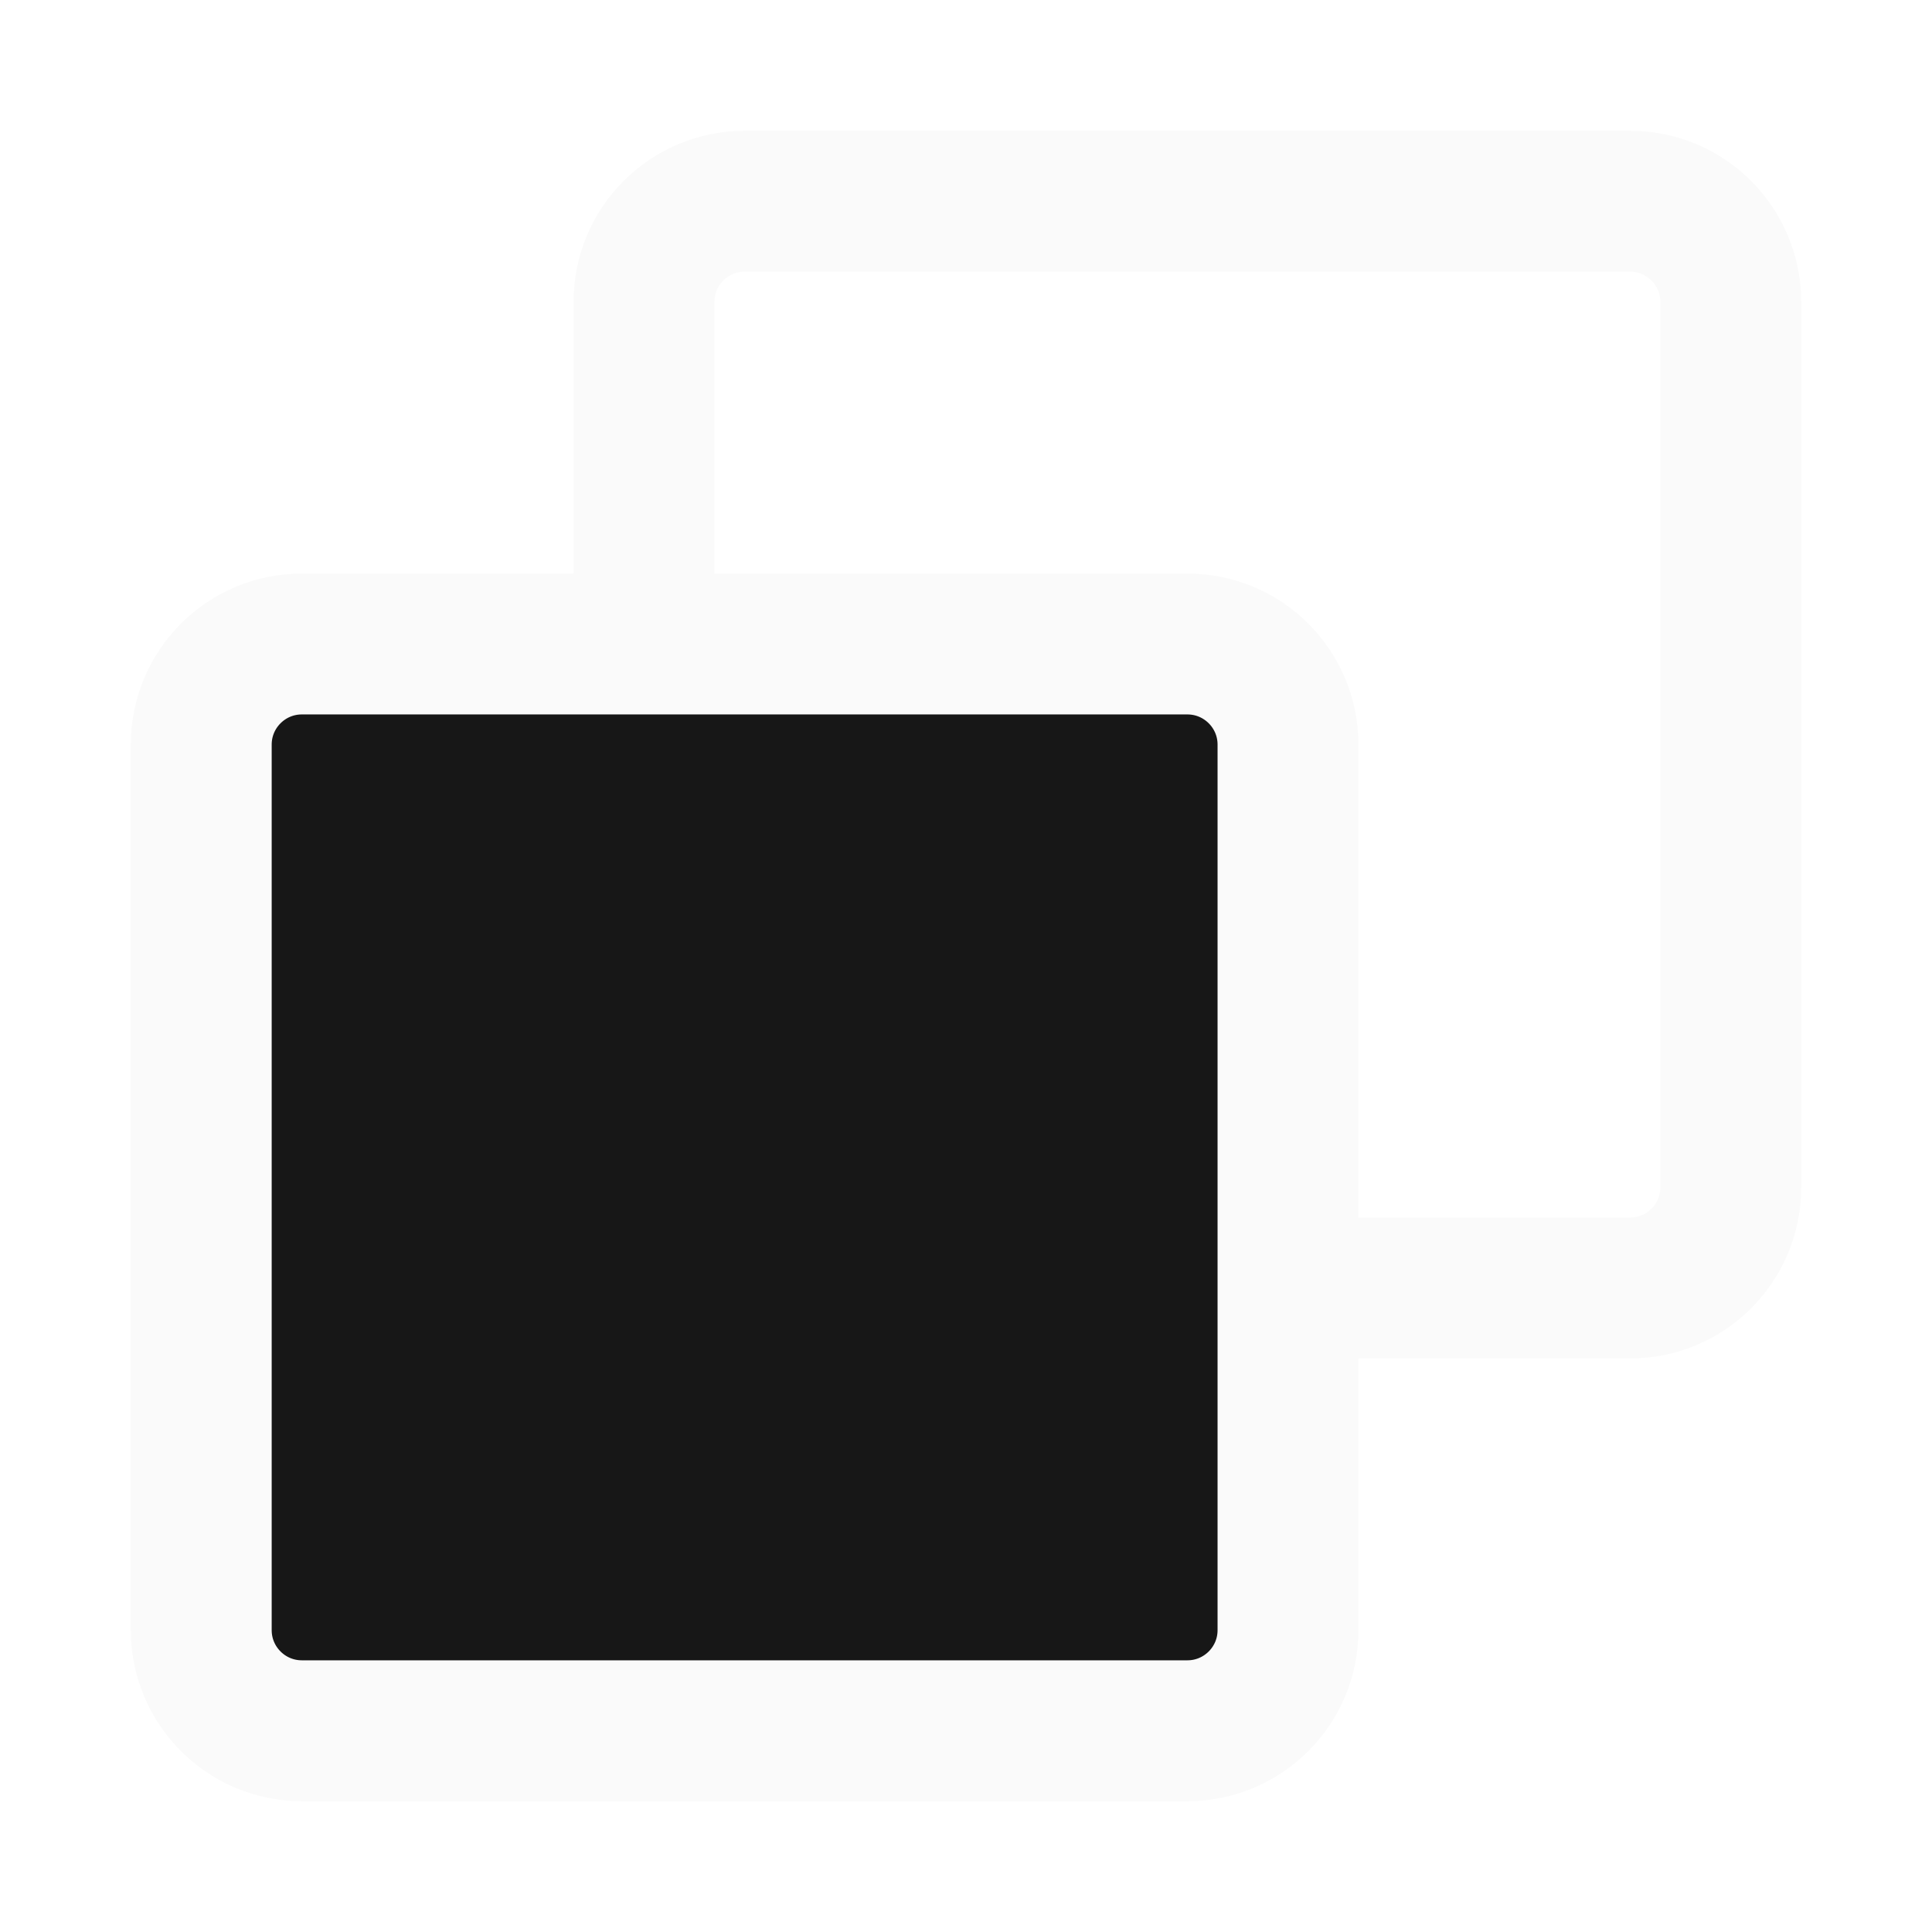
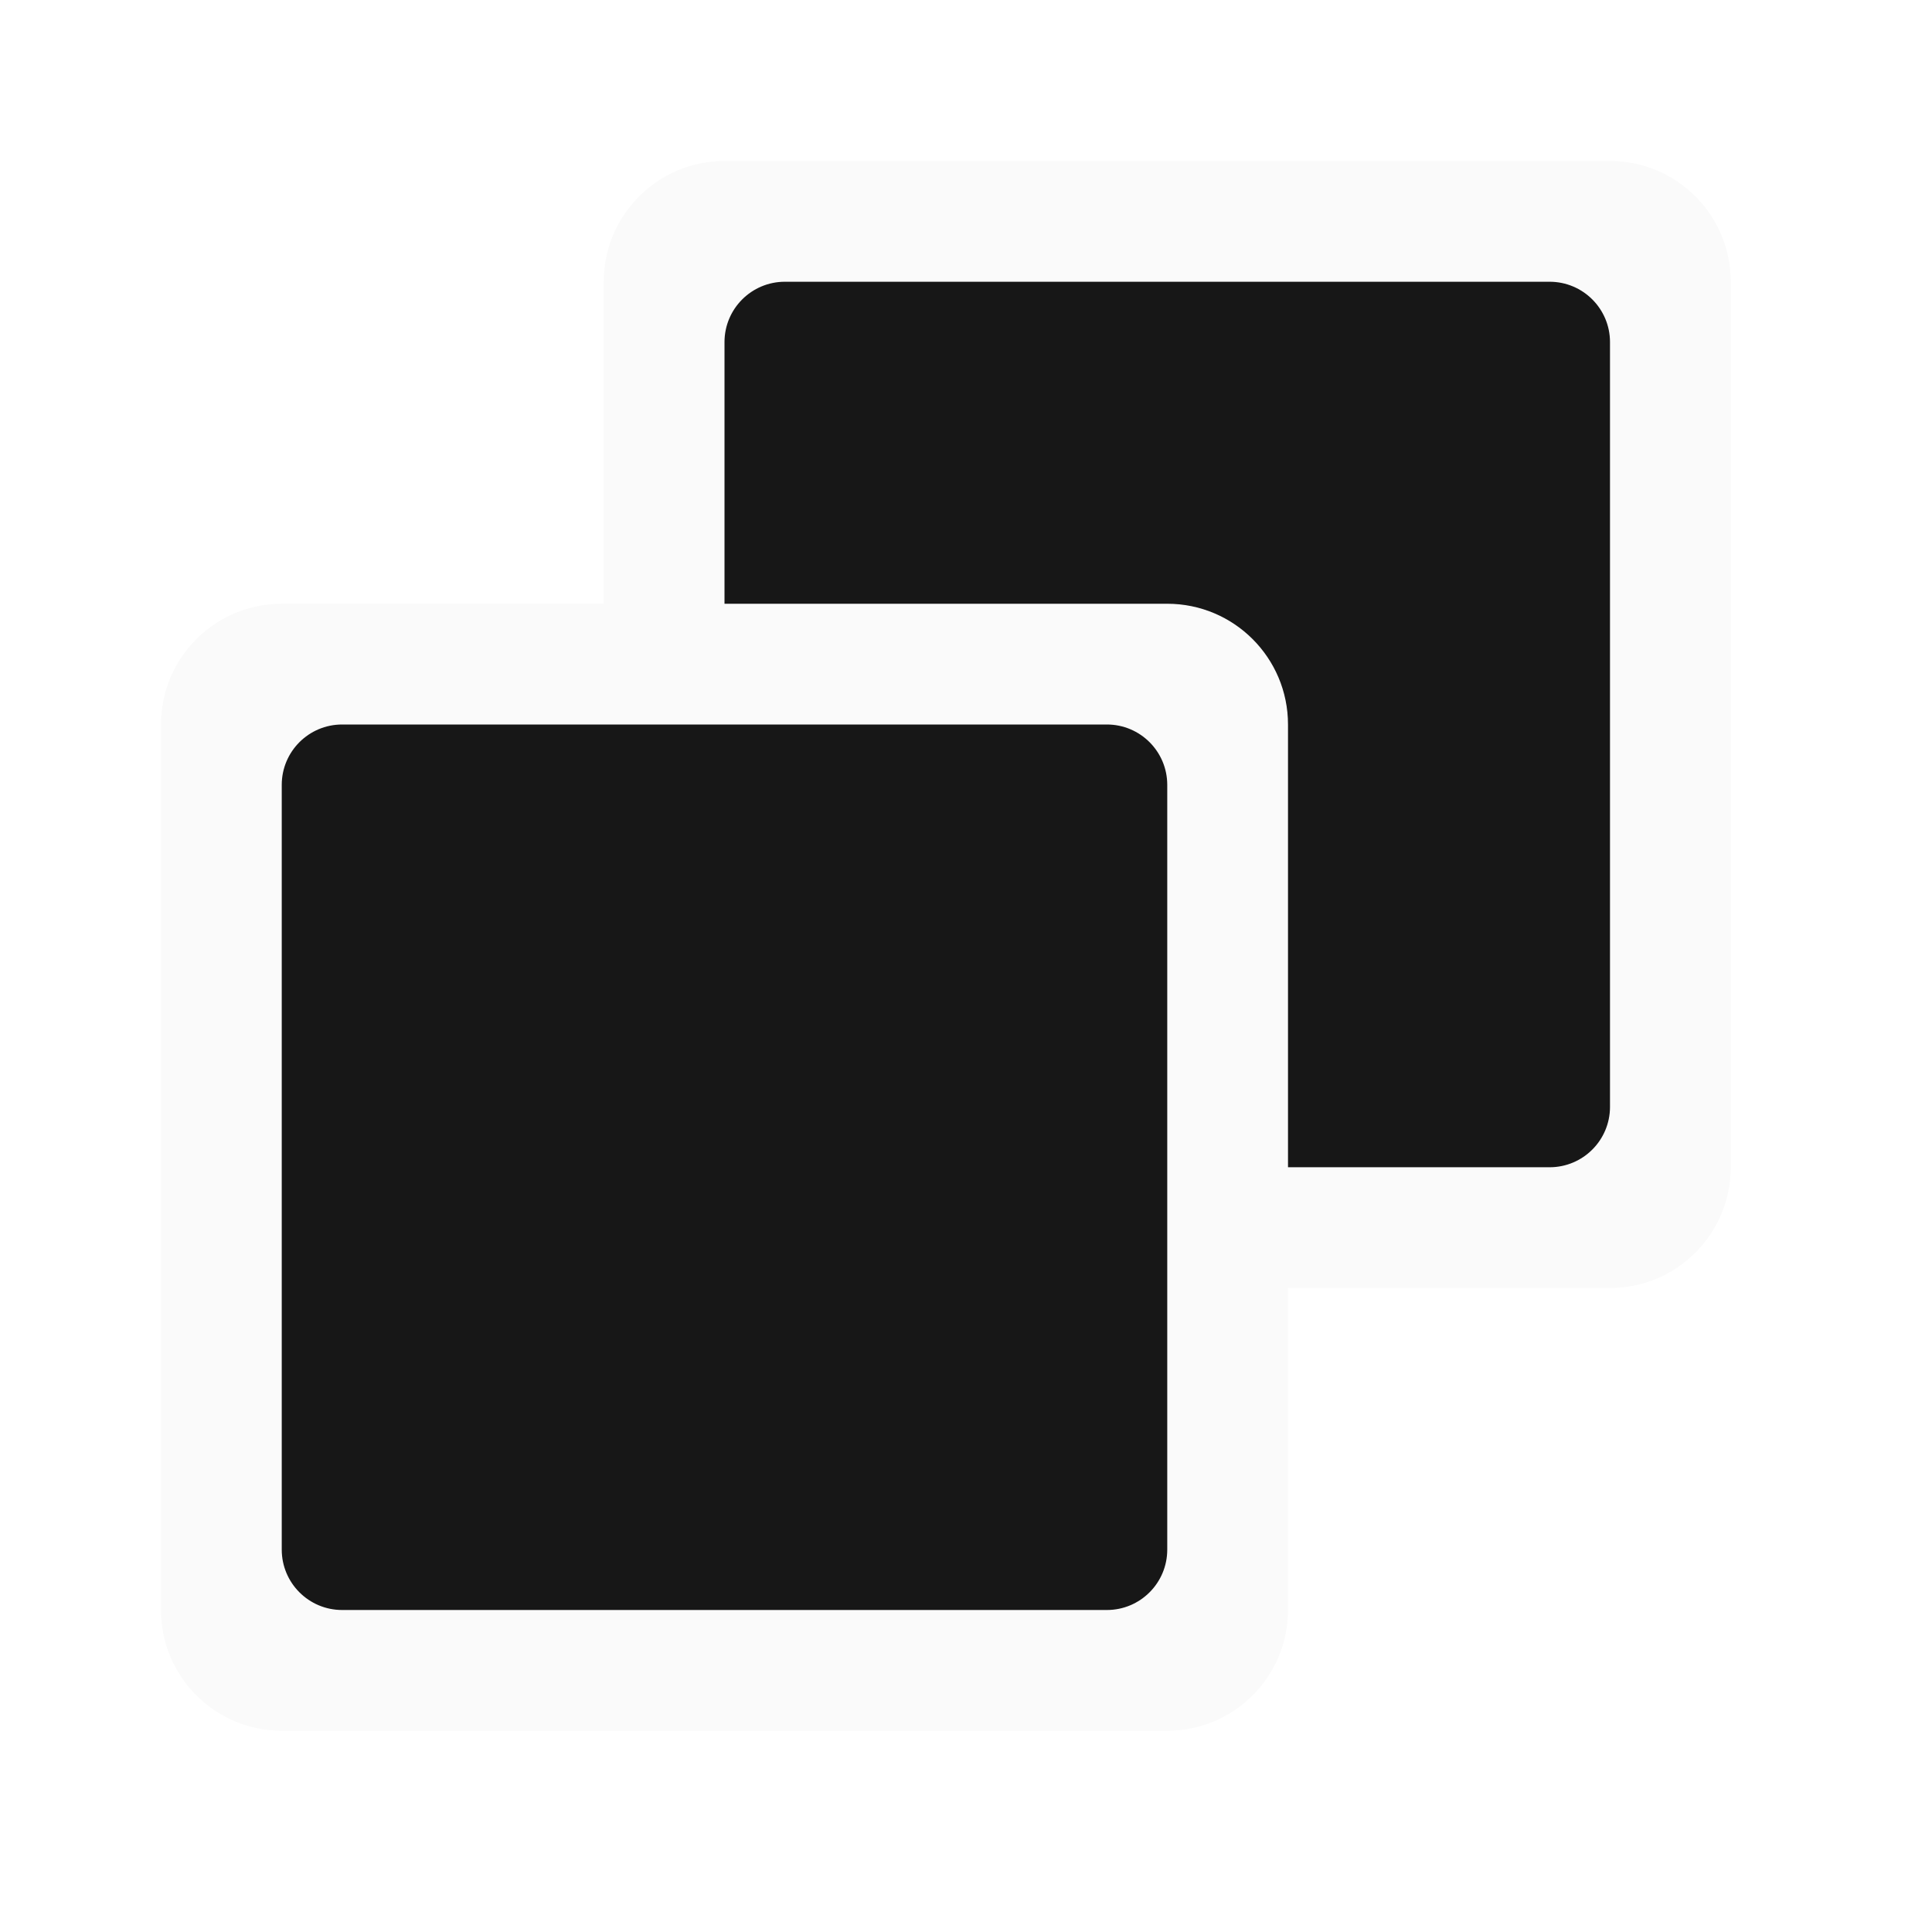
- <svg xmlns="http://www.w3.org/2000/svg" viewBox="0 0 24 24" fill="none" aria-hidden="true">
-   <rect x="8" y="2.5" width="13.5" height="13.5" rx="1.25" stroke="#fafafa" stroke-width="1.75" fill="none" />
-   <rect x="2.5" y="8" width="13.5" height="13.5" rx="1.25" stroke="#fafafa" stroke-width="1.75" fill="#171717" />
+ <svg xmlns="http://www.w3.org/2000/svg" viewBox="0 0 24 24" aria-hidden="true">
+   <rect x="7.5" y="2" width="14" height="14" rx="1.5" fill="#fafafa" />
+   <rect x="9" y="3.5" width="11" height="11" rx="0.75" fill="#171717" />
+   <rect x="2" y="7.5" width="14" height="14" rx="1.5" fill="#fafafa" />
+   <rect x="3.5" y="9" width="11" height="11" rx="0.75" fill="#171717" />
</svg>
